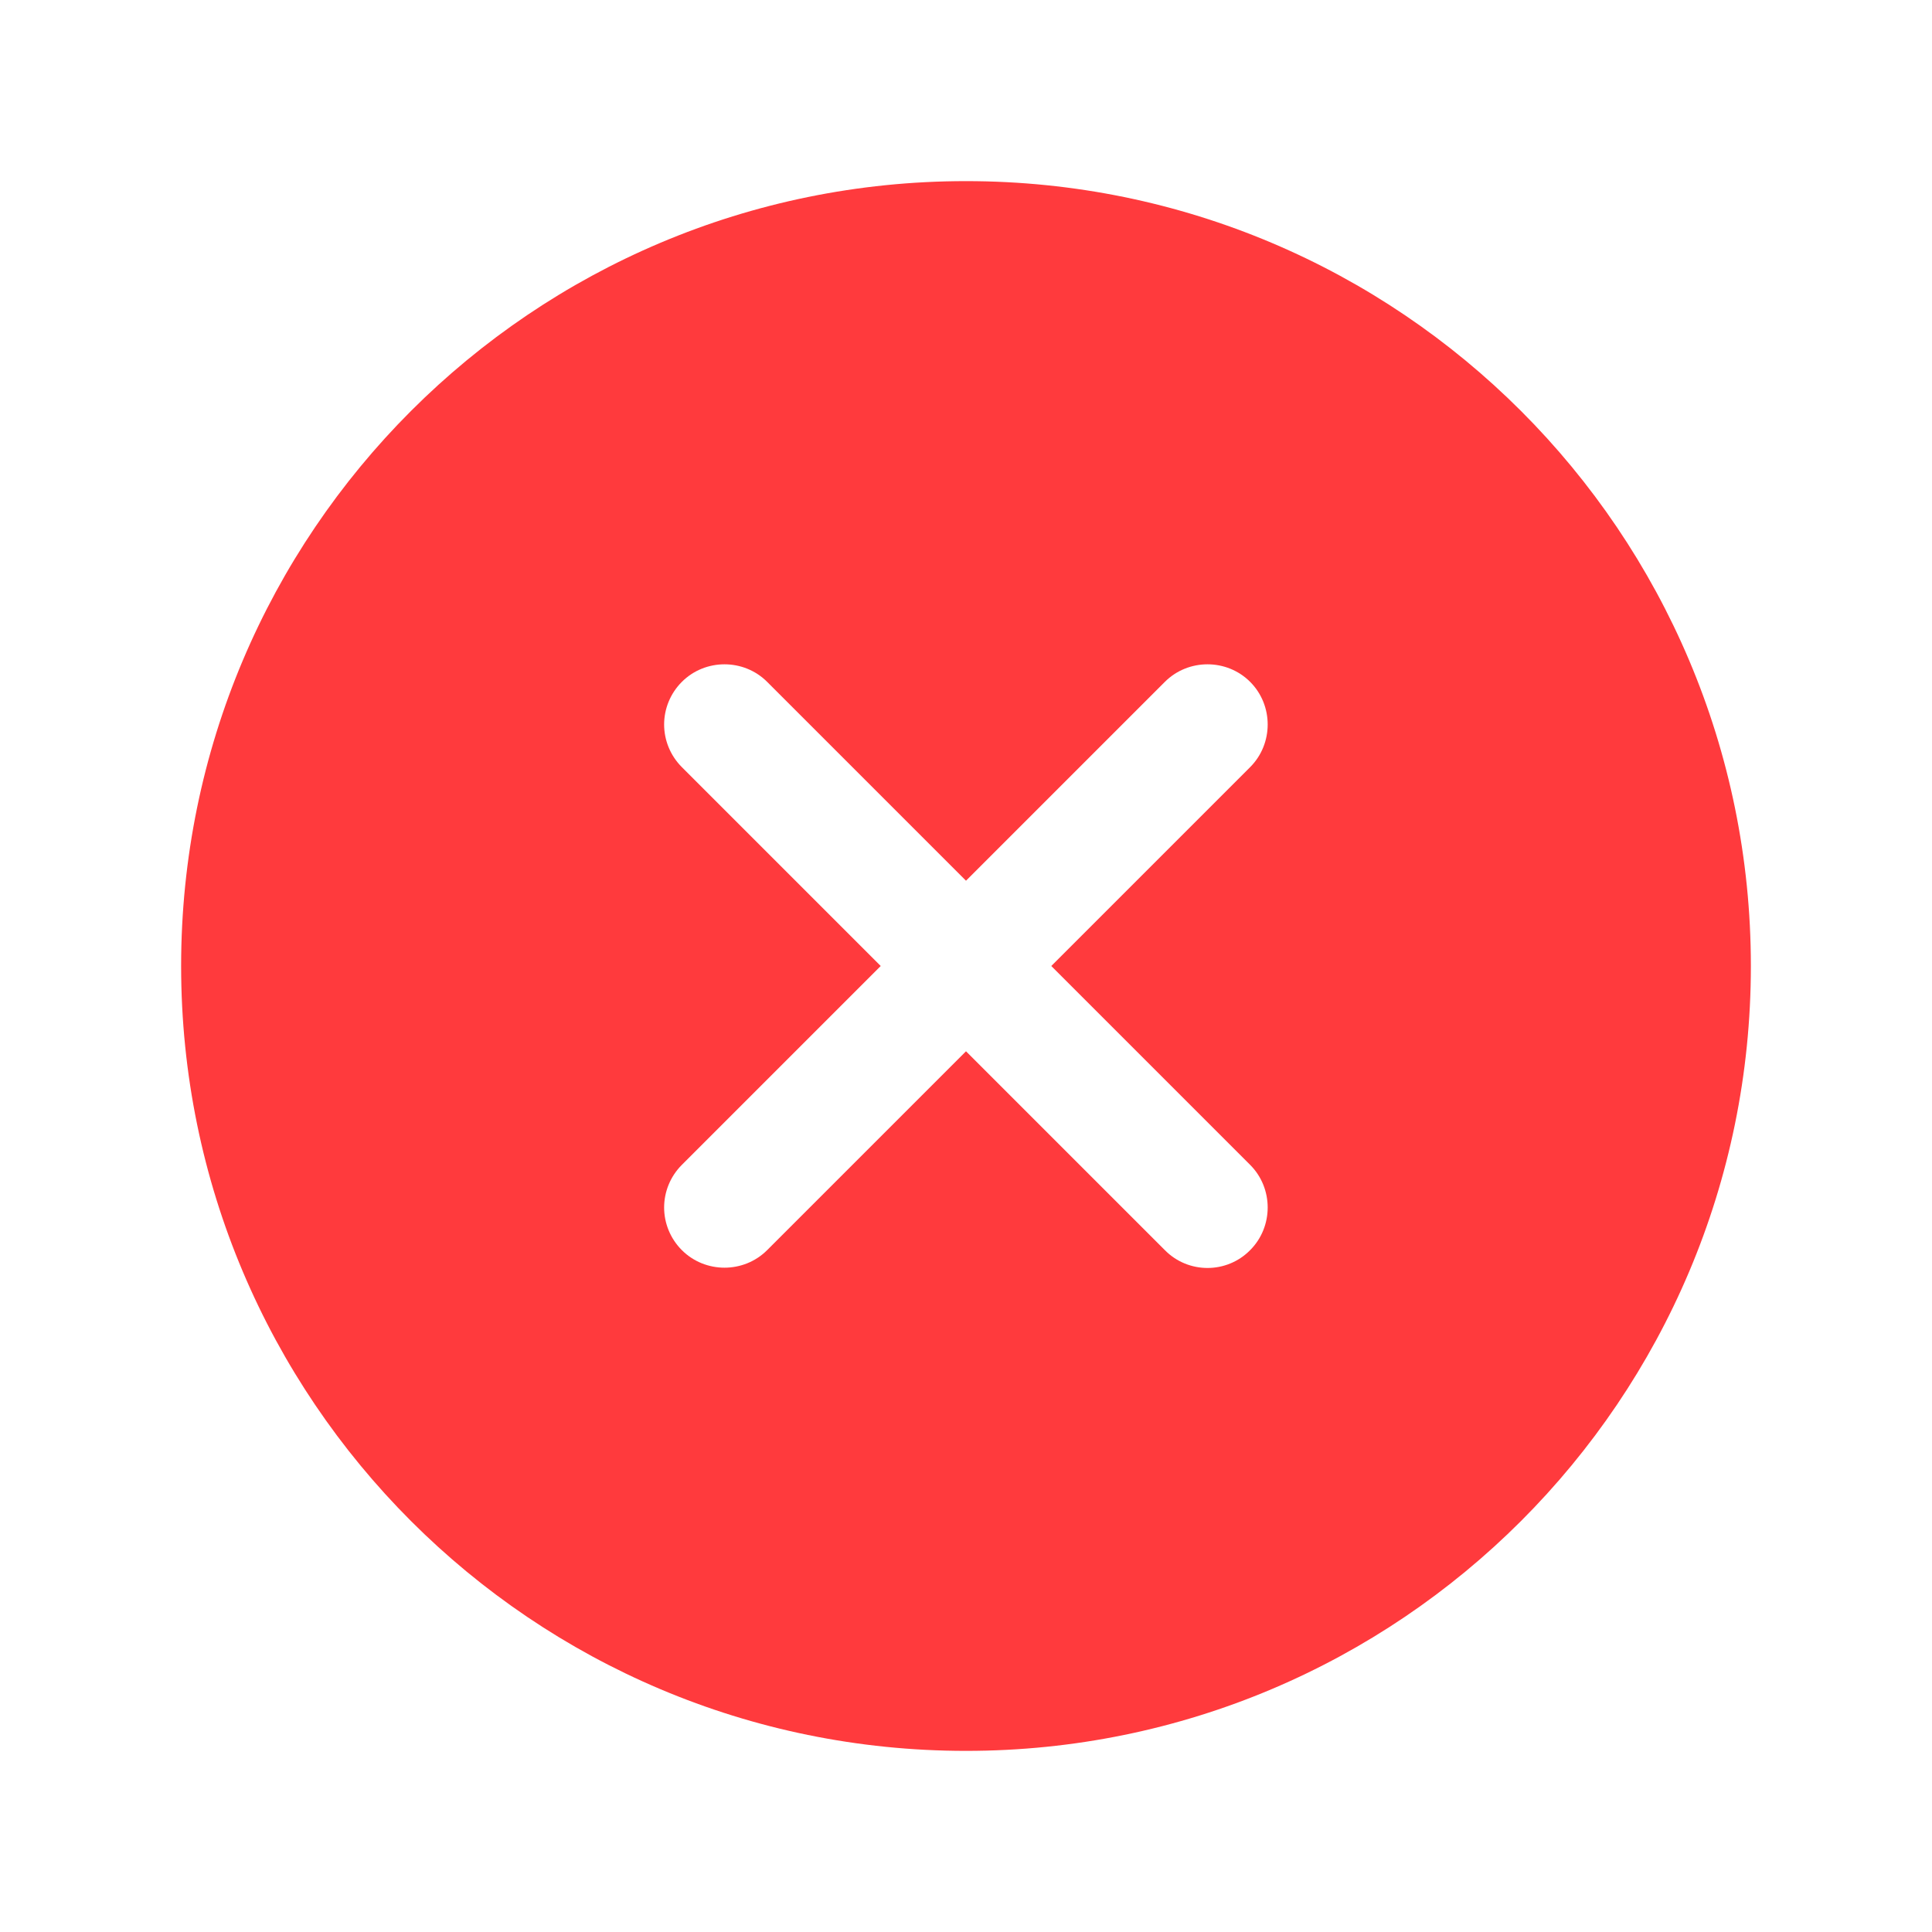
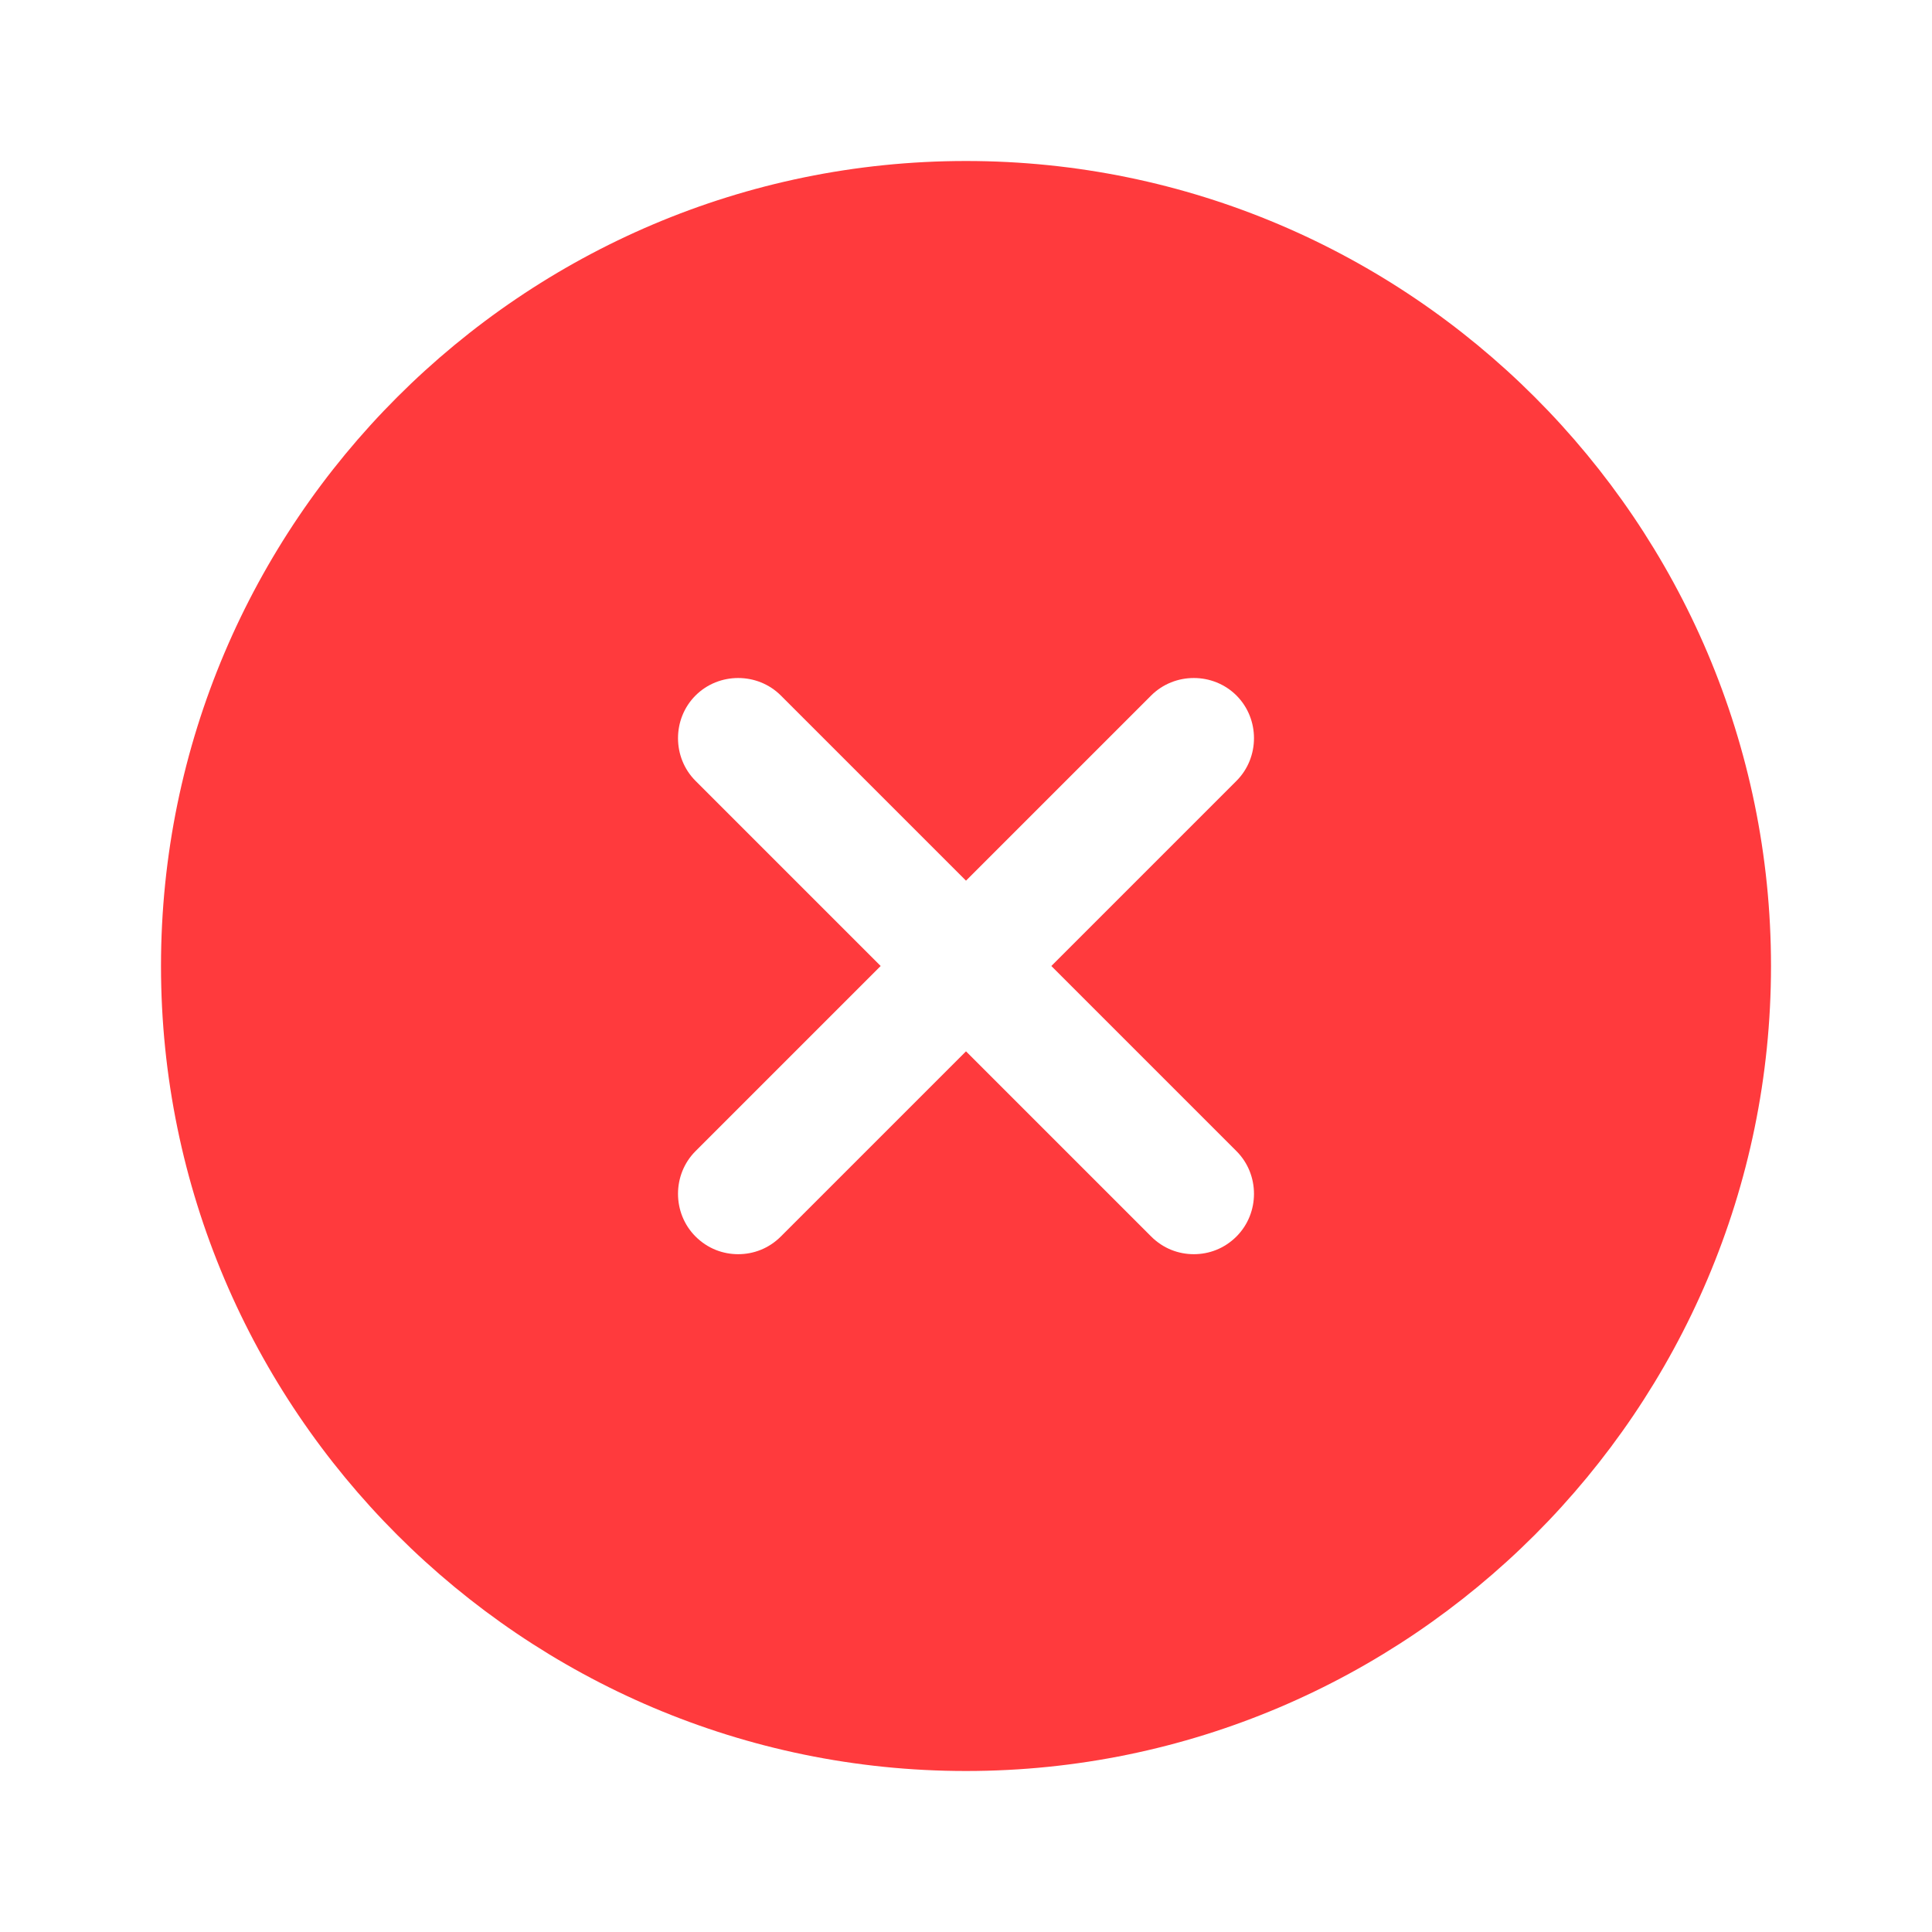
- <svg xmlns="http://www.w3.org/2000/svg" stroke="#FF3A3D" fill="#FF3A3D" stroke-width="0" viewBox="0 0 512 512" height="20" width="20">
-   <path stroke="#FF3A3D" fill="#FF3A3D" d="M256 48C141.1 48 48 141.1 48 256s93.1 208 208 208 208-93.1 208-208S370.9 48 256 48zm52.7 283.3L256 278.6l-52.7 52.7c-6.2 6.2-16.4 6.2-22.6 0-3.1-3.1-4.7-7.2-4.7-11.3 0-4.1 1.6-8.2 4.7-11.3l52.7-52.7-52.7-52.7c-3.1-3.1-4.7-7.2-4.7-11.3 0-4.1 1.6-8.2 4.7-11.3 6.2-6.2 16.4-6.2 22.6 0l52.7 52.7 52.7-52.7c6.2-6.2 16.4-6.2 22.6 0 6.2 6.2 6.2 16.4 0 22.6L278.6 256l52.7 52.7c6.2 6.2 6.2 16.4 0 22.6-6.2 6.3-16.4 6.3-22.6 0z" />
+ <svg xmlns="http://www.w3.org/2000/svg" width="24" height="24" viewBox="0 0 24 24" fill="none">
+   <path d="M12 2C6.49 2 2 6.49 2 12C2 17.51 6.49 22 12 22C17.51 22 22 17.51 22 12C22 6.49 17.51 2 12 2ZM15.36 14.3C15.65 14.59 15.65 15.07 15.36 15.36C15.21 15.51 15.02 15.58 14.83 15.58C14.64 15.58 14.45 15.51 14.3 15.36L12 13.06L9.7 15.36C9.55 15.51 9.36 15.58 9.17 15.58C8.98 15.58 8.79 15.51 8.64 15.36C8.35 15.07 8.35 14.59 8.64 14.3L10.94 12L8.64 9.7C8.35 9.41 8.35 8.93 8.64 8.64C8.93 8.35 9.41 8.35 9.7 8.64L12 10.94L14.3 8.64C14.59 8.35 15.07 8.35 15.36 8.64C15.65 8.93 15.65 9.41 15.36 9.7L13.06 12L15.36 14.3Z" fill="#FF3A3D" />
</svg>
